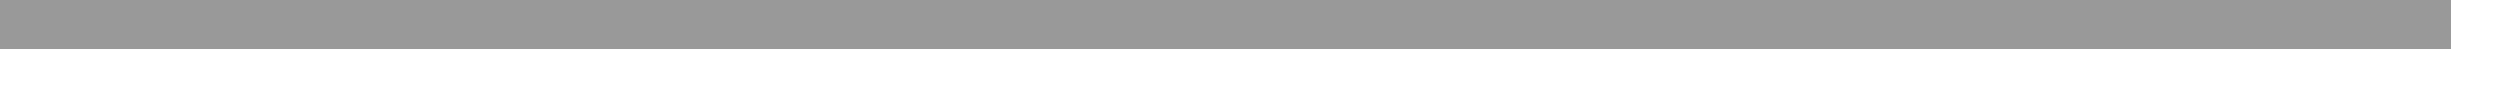
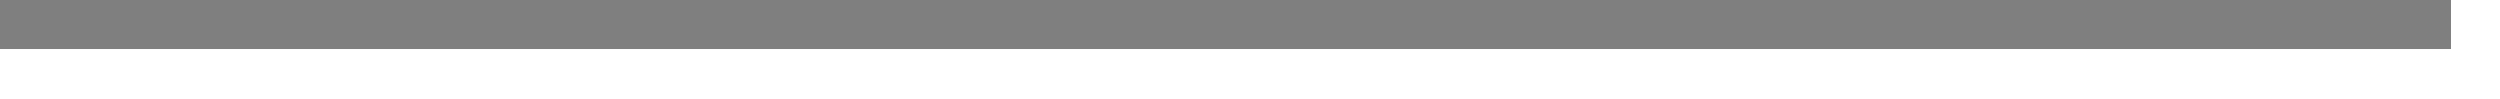
<svg xmlns="http://www.w3.org/2000/svg" version="1.1" width="51px" height="2px">
-   <g transform="matrix(1 0 0 1 -822 -637 )">
-     <path d="M 822 637.5  L 872 637.5  " stroke-width="1" stroke="#999999" fill="none" />
+   <g transform="matrix(1 0 0 1 -822 -478 )">
+     <path d="M 822 478.5  L 872 478.5  " stroke-width="1" stroke="#7f7f7f" fill="none" />
  </g>
</svg>
